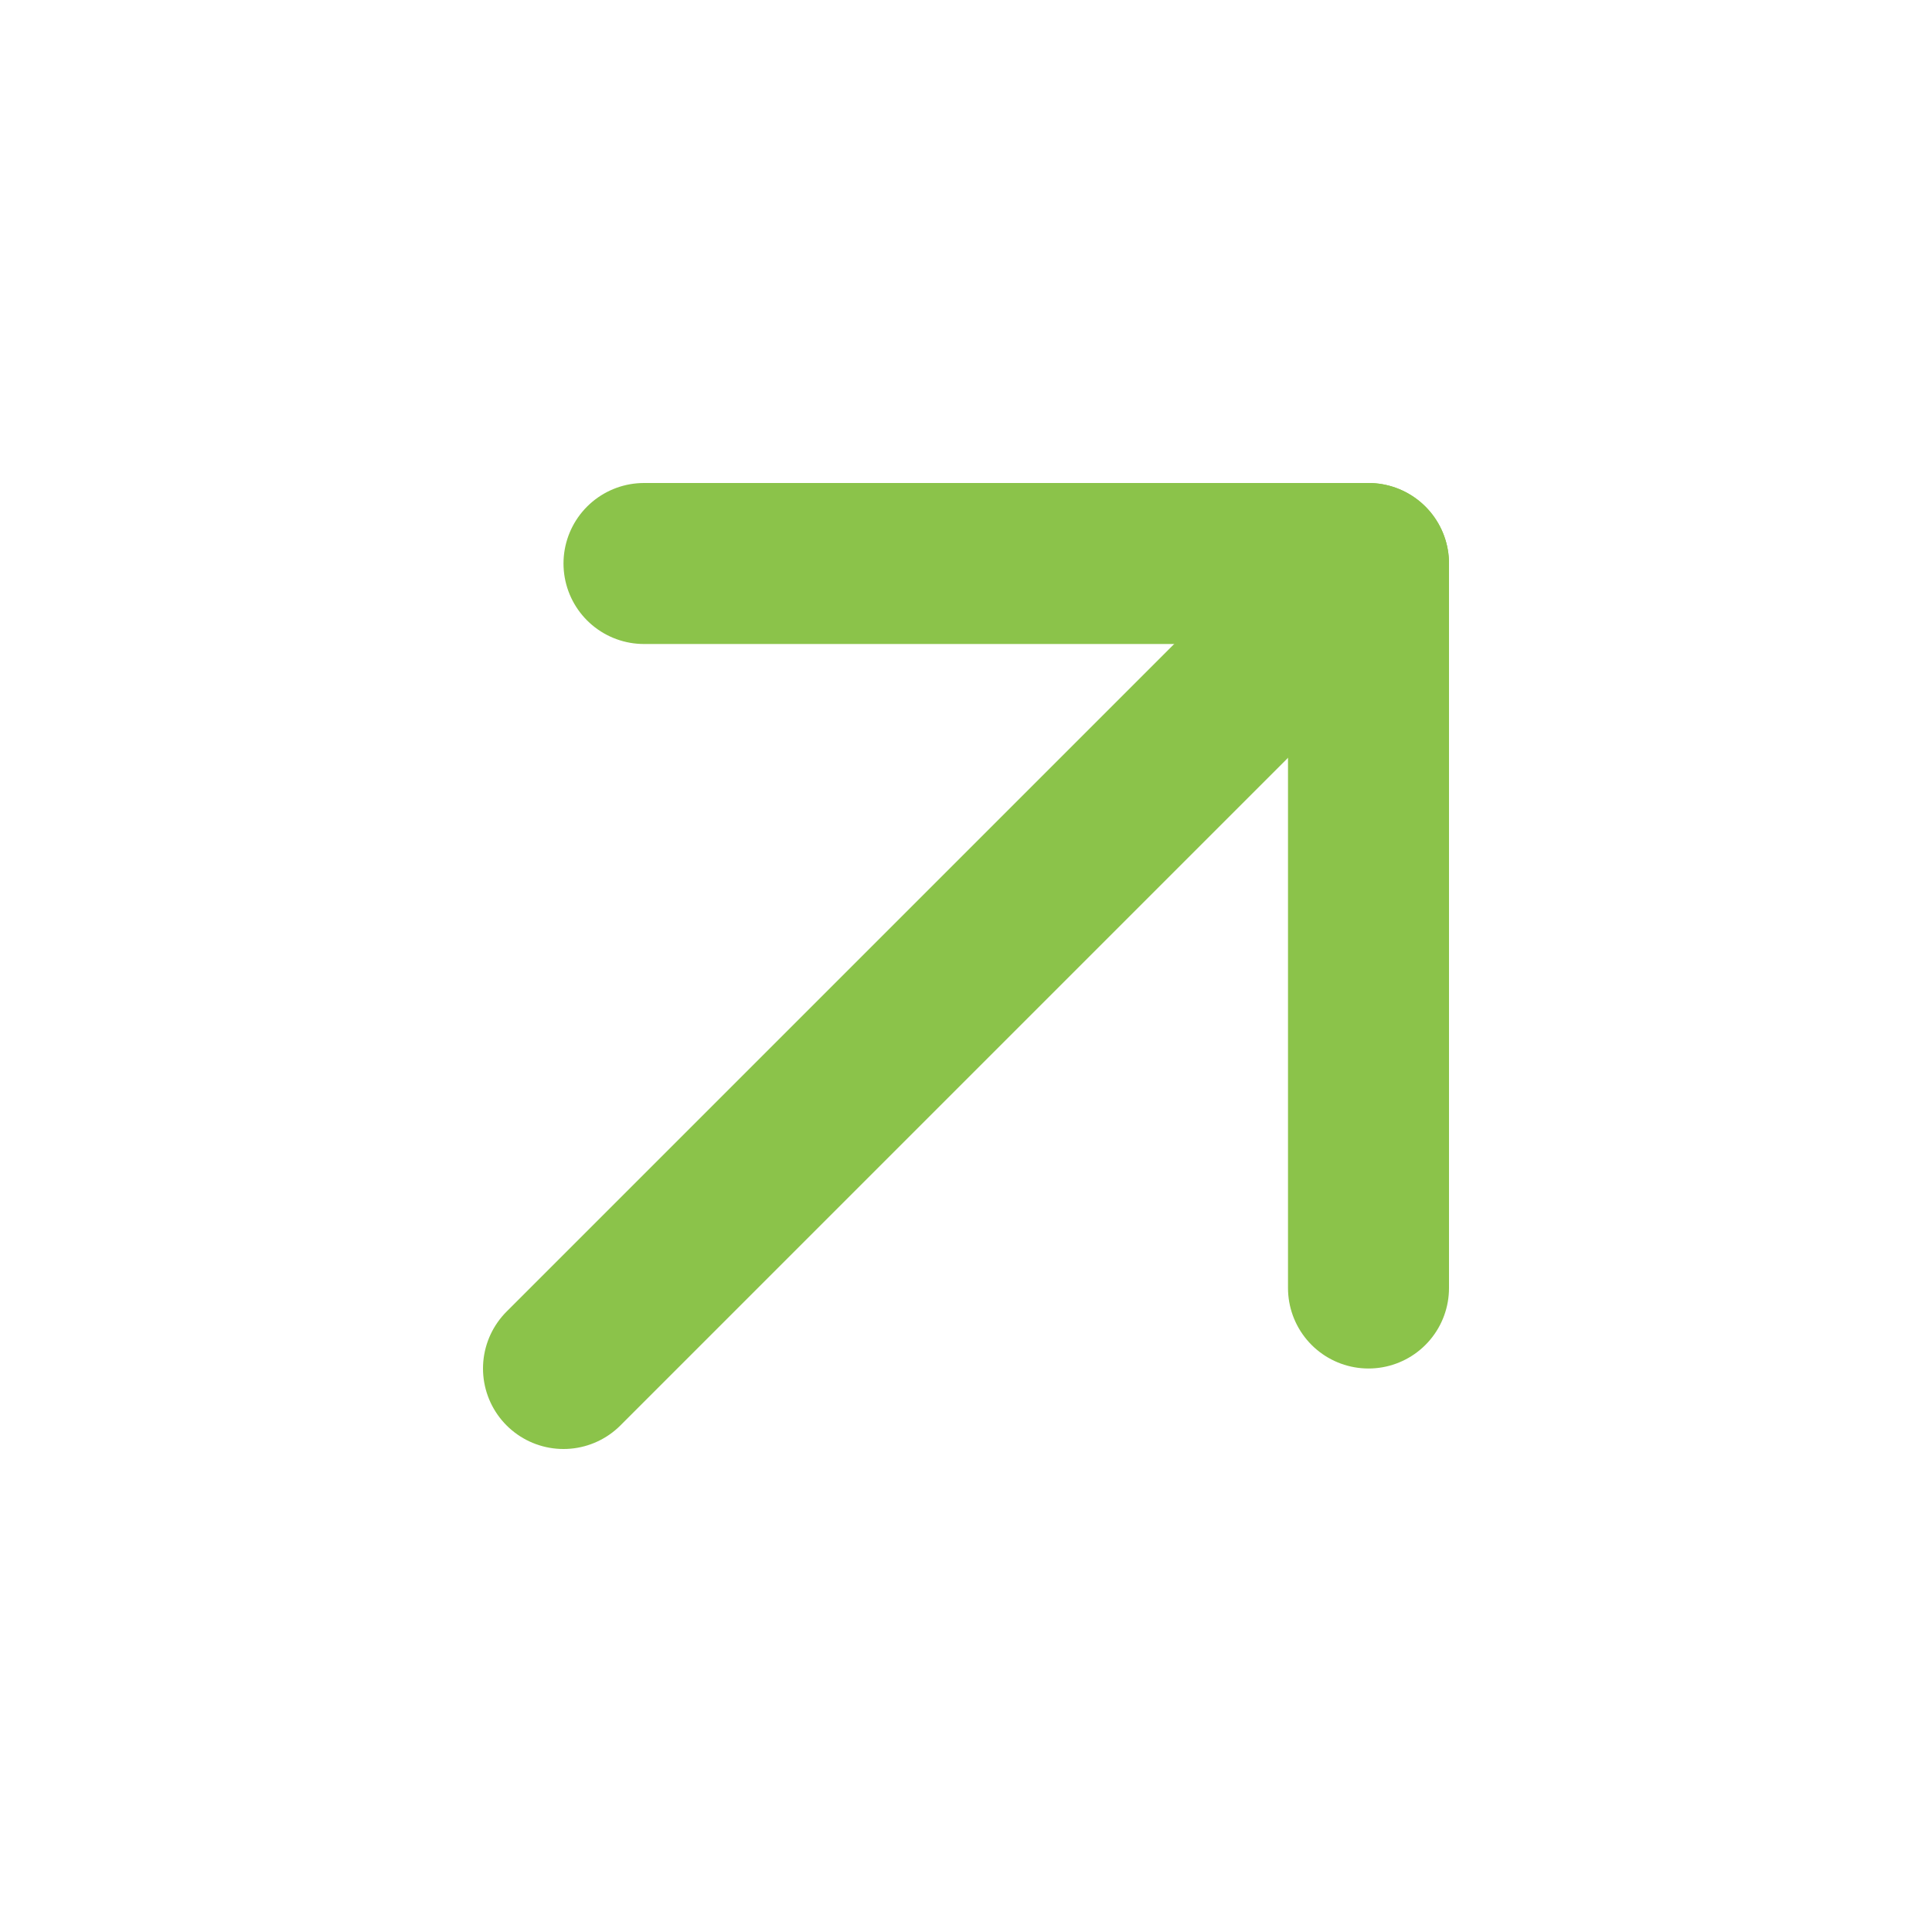
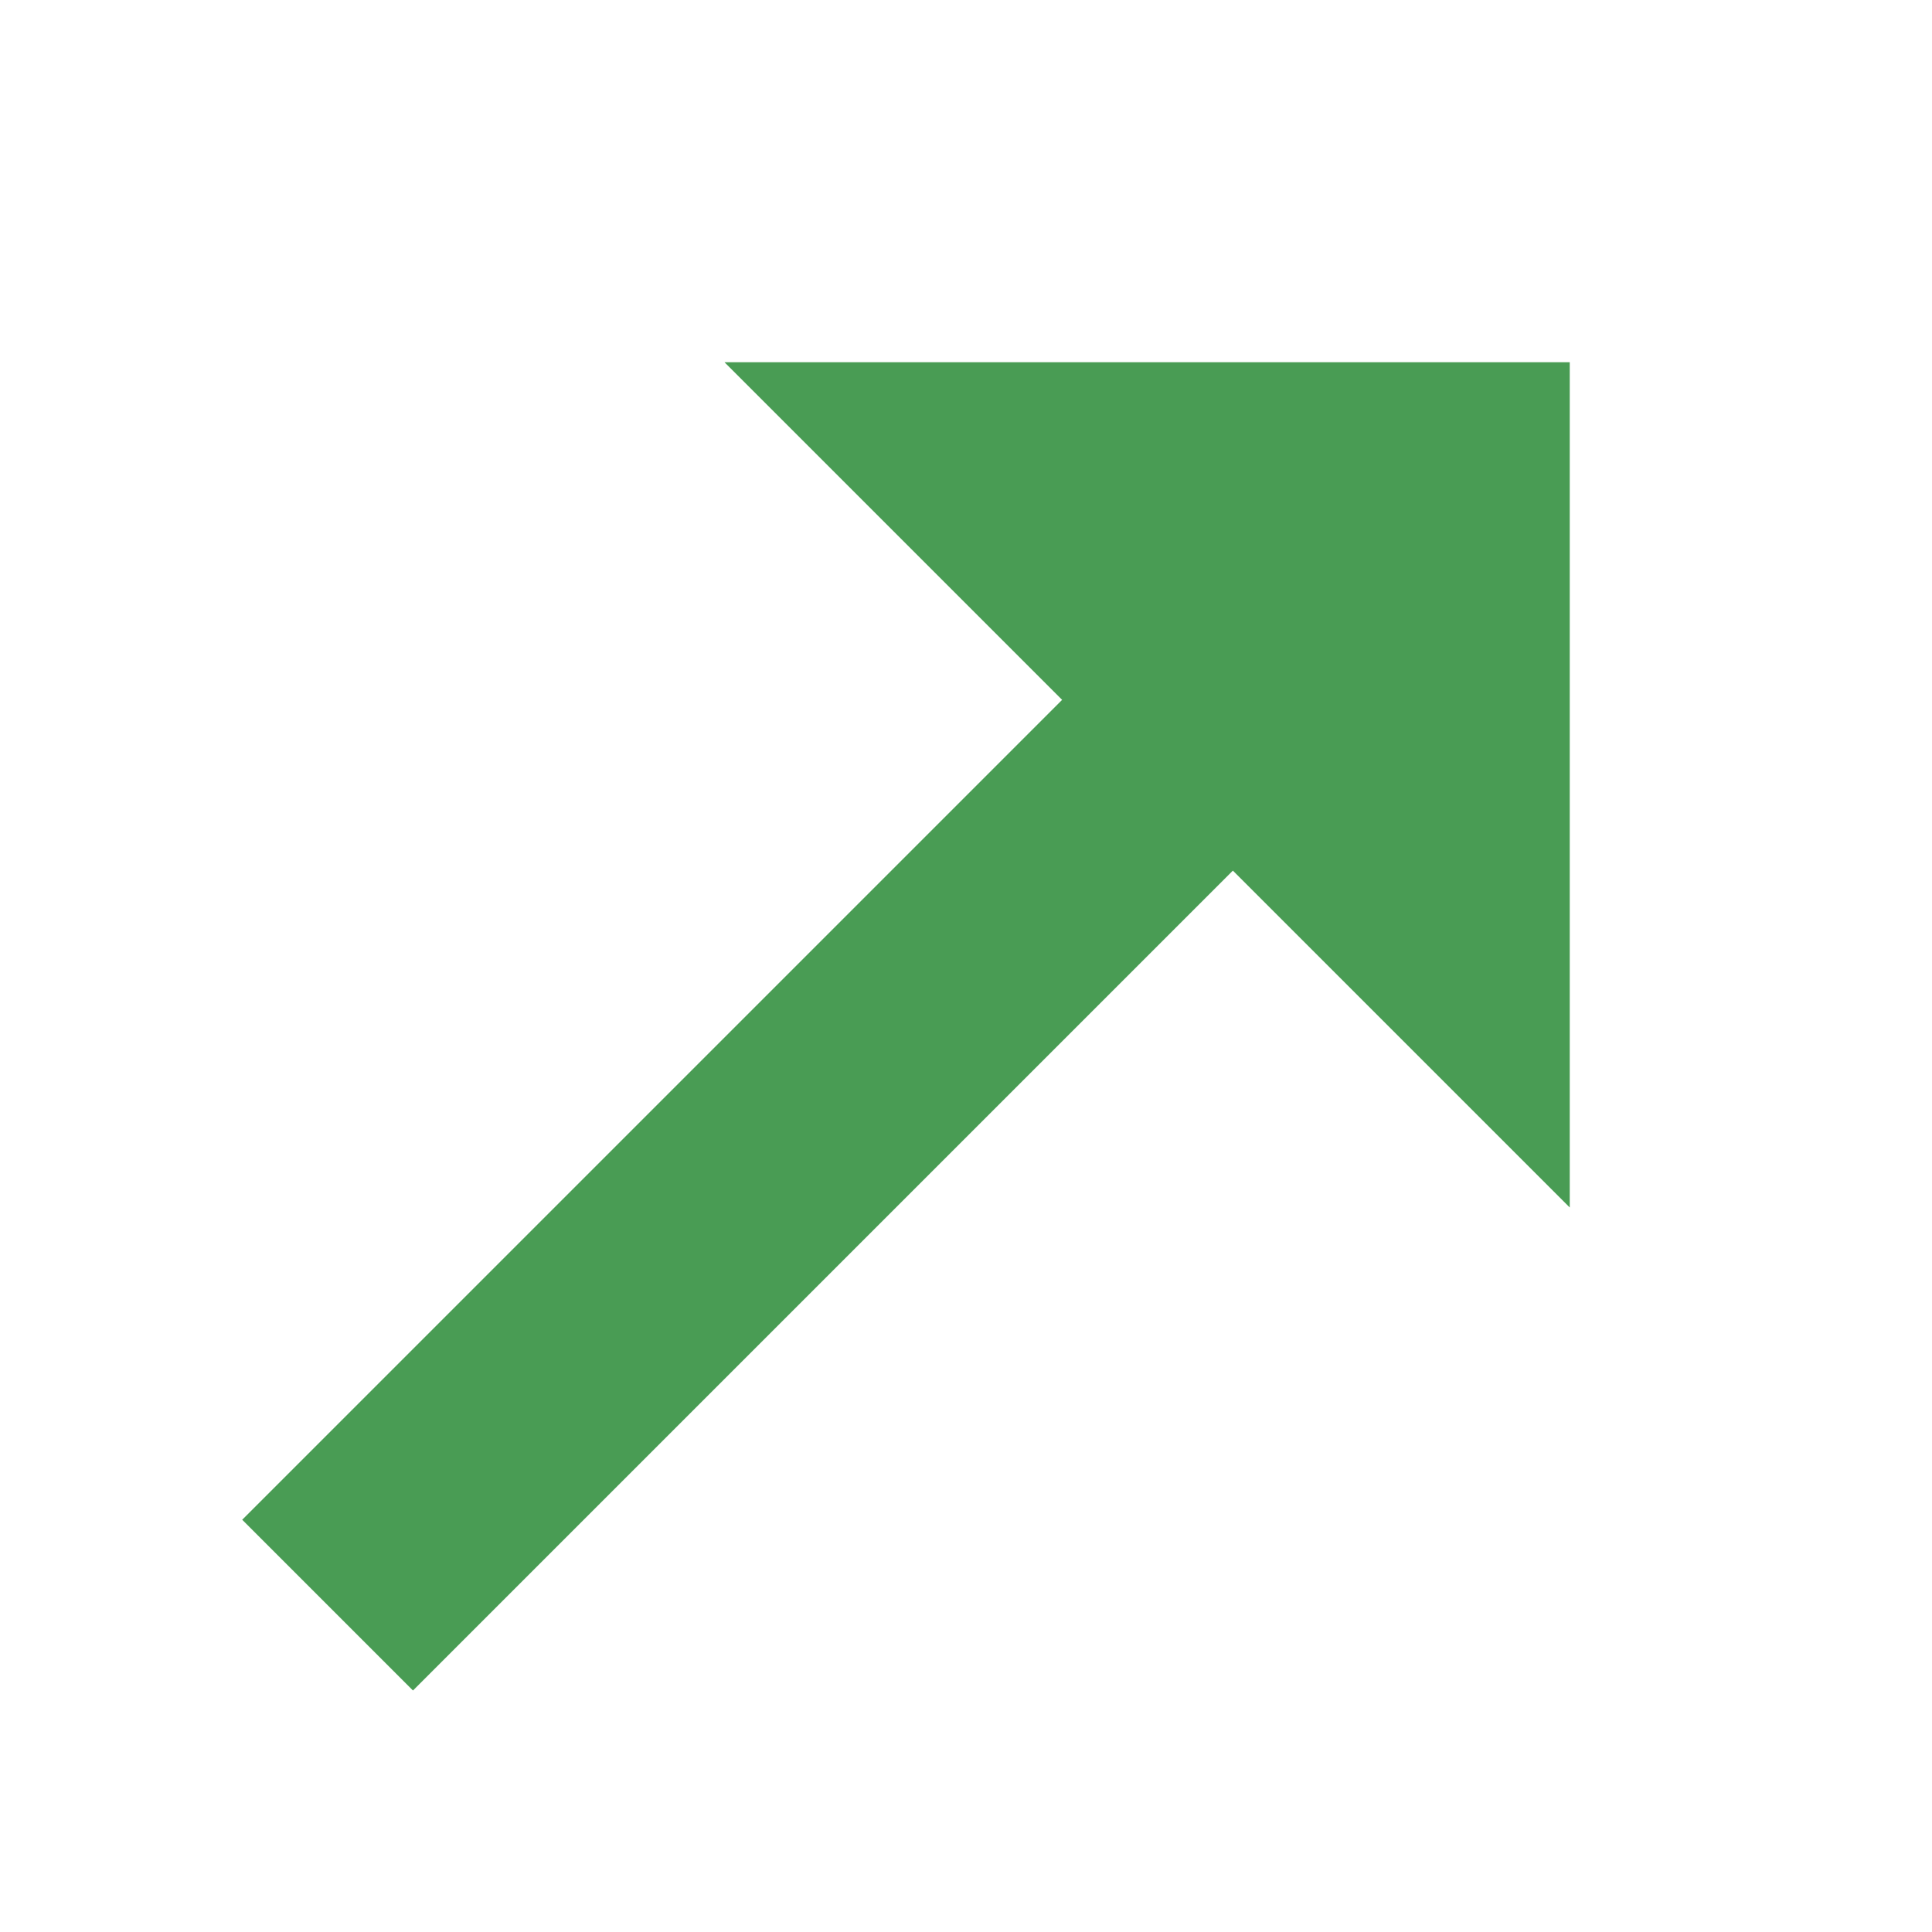
- <svg xmlns="http://www.w3.org/2000/svg" class="icon icon-tabler icon-tabler-arrow-up-right" width="16" height="16" viewBox="0 0 24 24" stroke-width="2" stroke="#8BC34A" fill="none" stroke-linecap="round" stroke-linejoin="round">
-   <path stroke="none" d="M0 0h24v24H0z" />
-   <line x1="17" y1="7" x2="7" y2="17" />
-   <polyline points="8 7 17 7 17 16" />
+ <svg xmlns="http://www.w3.org/2000/svg" width="16" height="16" viewBox="0 0 16 16">
+   <g fill="none" fill-rule="evenodd">
+     <rect width="2" height="12.332" x="6.073" y="2.767" fill="#499C54" transform="rotate(-135 7.073 8.933)" />
+     <polygon fill="#499C54" points="6 3 13 10 6 10" transform="rotate(180 9.5 6.5)" />
+   </g>
</svg>
